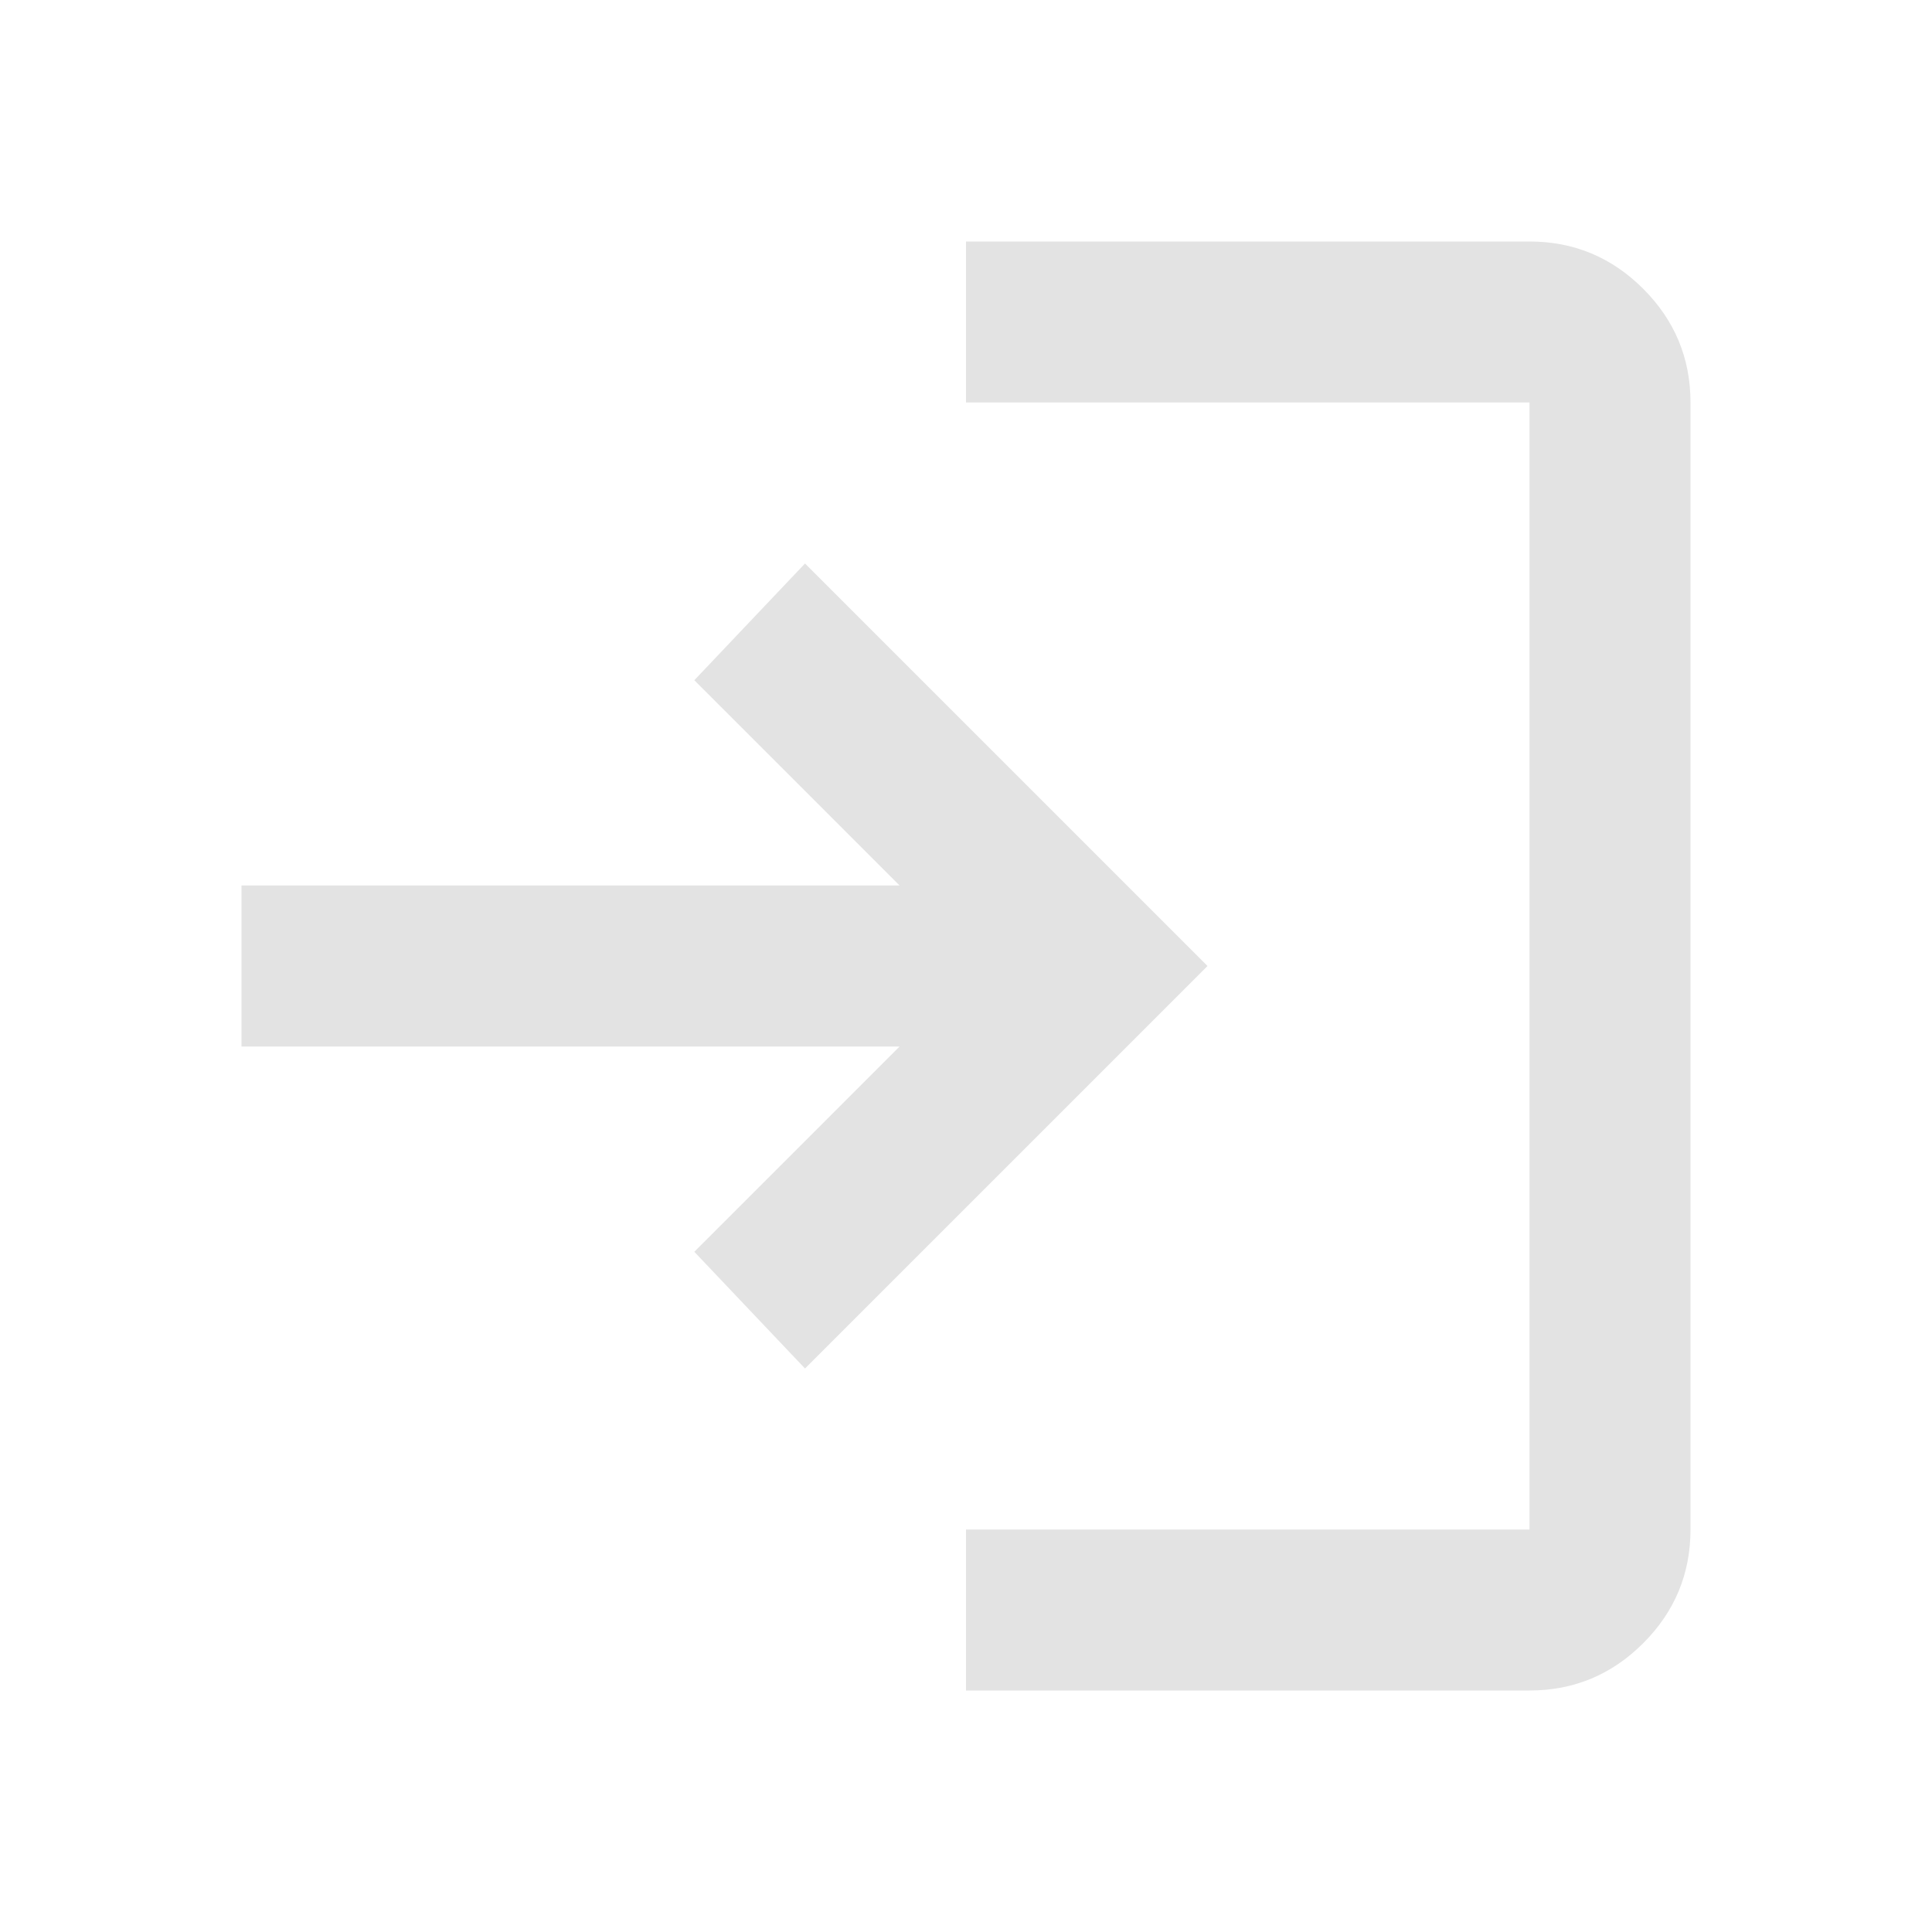
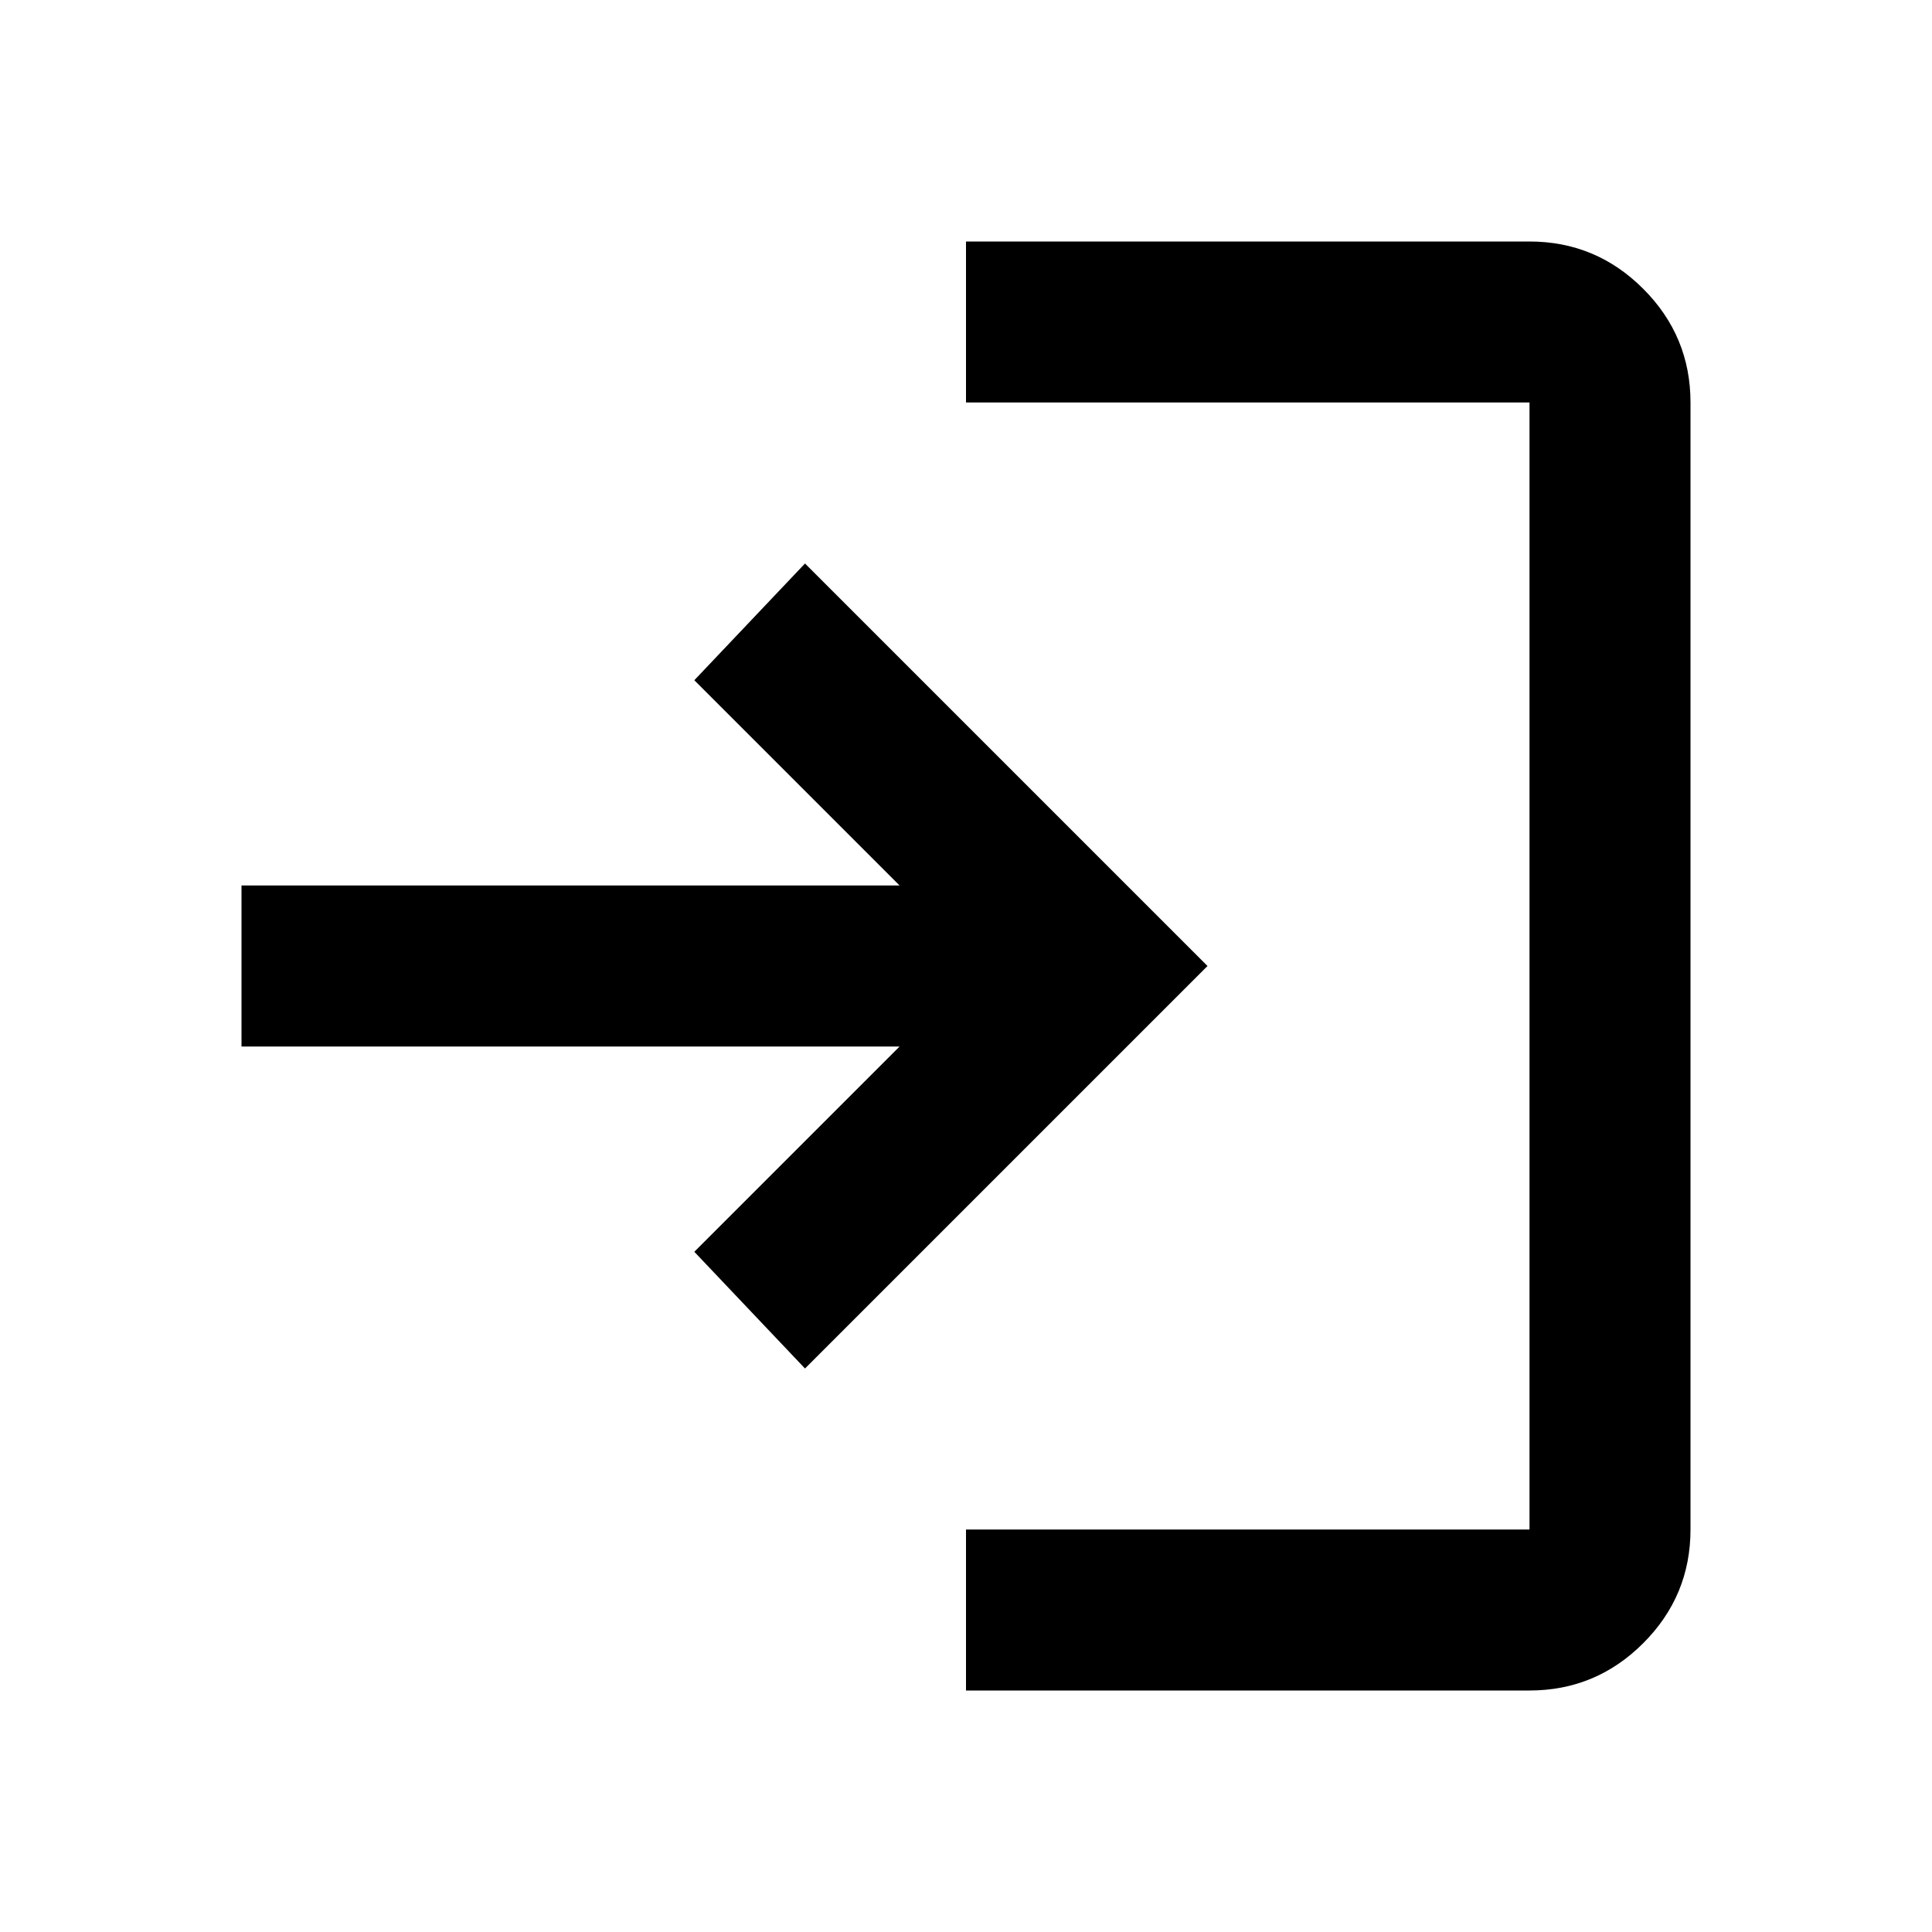
- <svg xmlns="http://www.w3.org/2000/svg" height="24px" viewBox="0 -960 960 960" width="24px" fill="#e3e3e3">
+ <svg xmlns="http://www.w3.org/2000/svg" height="24px" viewBox="0 -960 960 960" width="24px" fill="currentColor">
  <path d="M480-120v-80h280v-560H480v-80h280q33 0 56.5 23.5T840-760v560q0 33-23.5 56.5T760-120H480Zm-80-160-55-58 102-102H120v-80h327L345-622l55-58 200 200-200 200Z" />
</svg>
